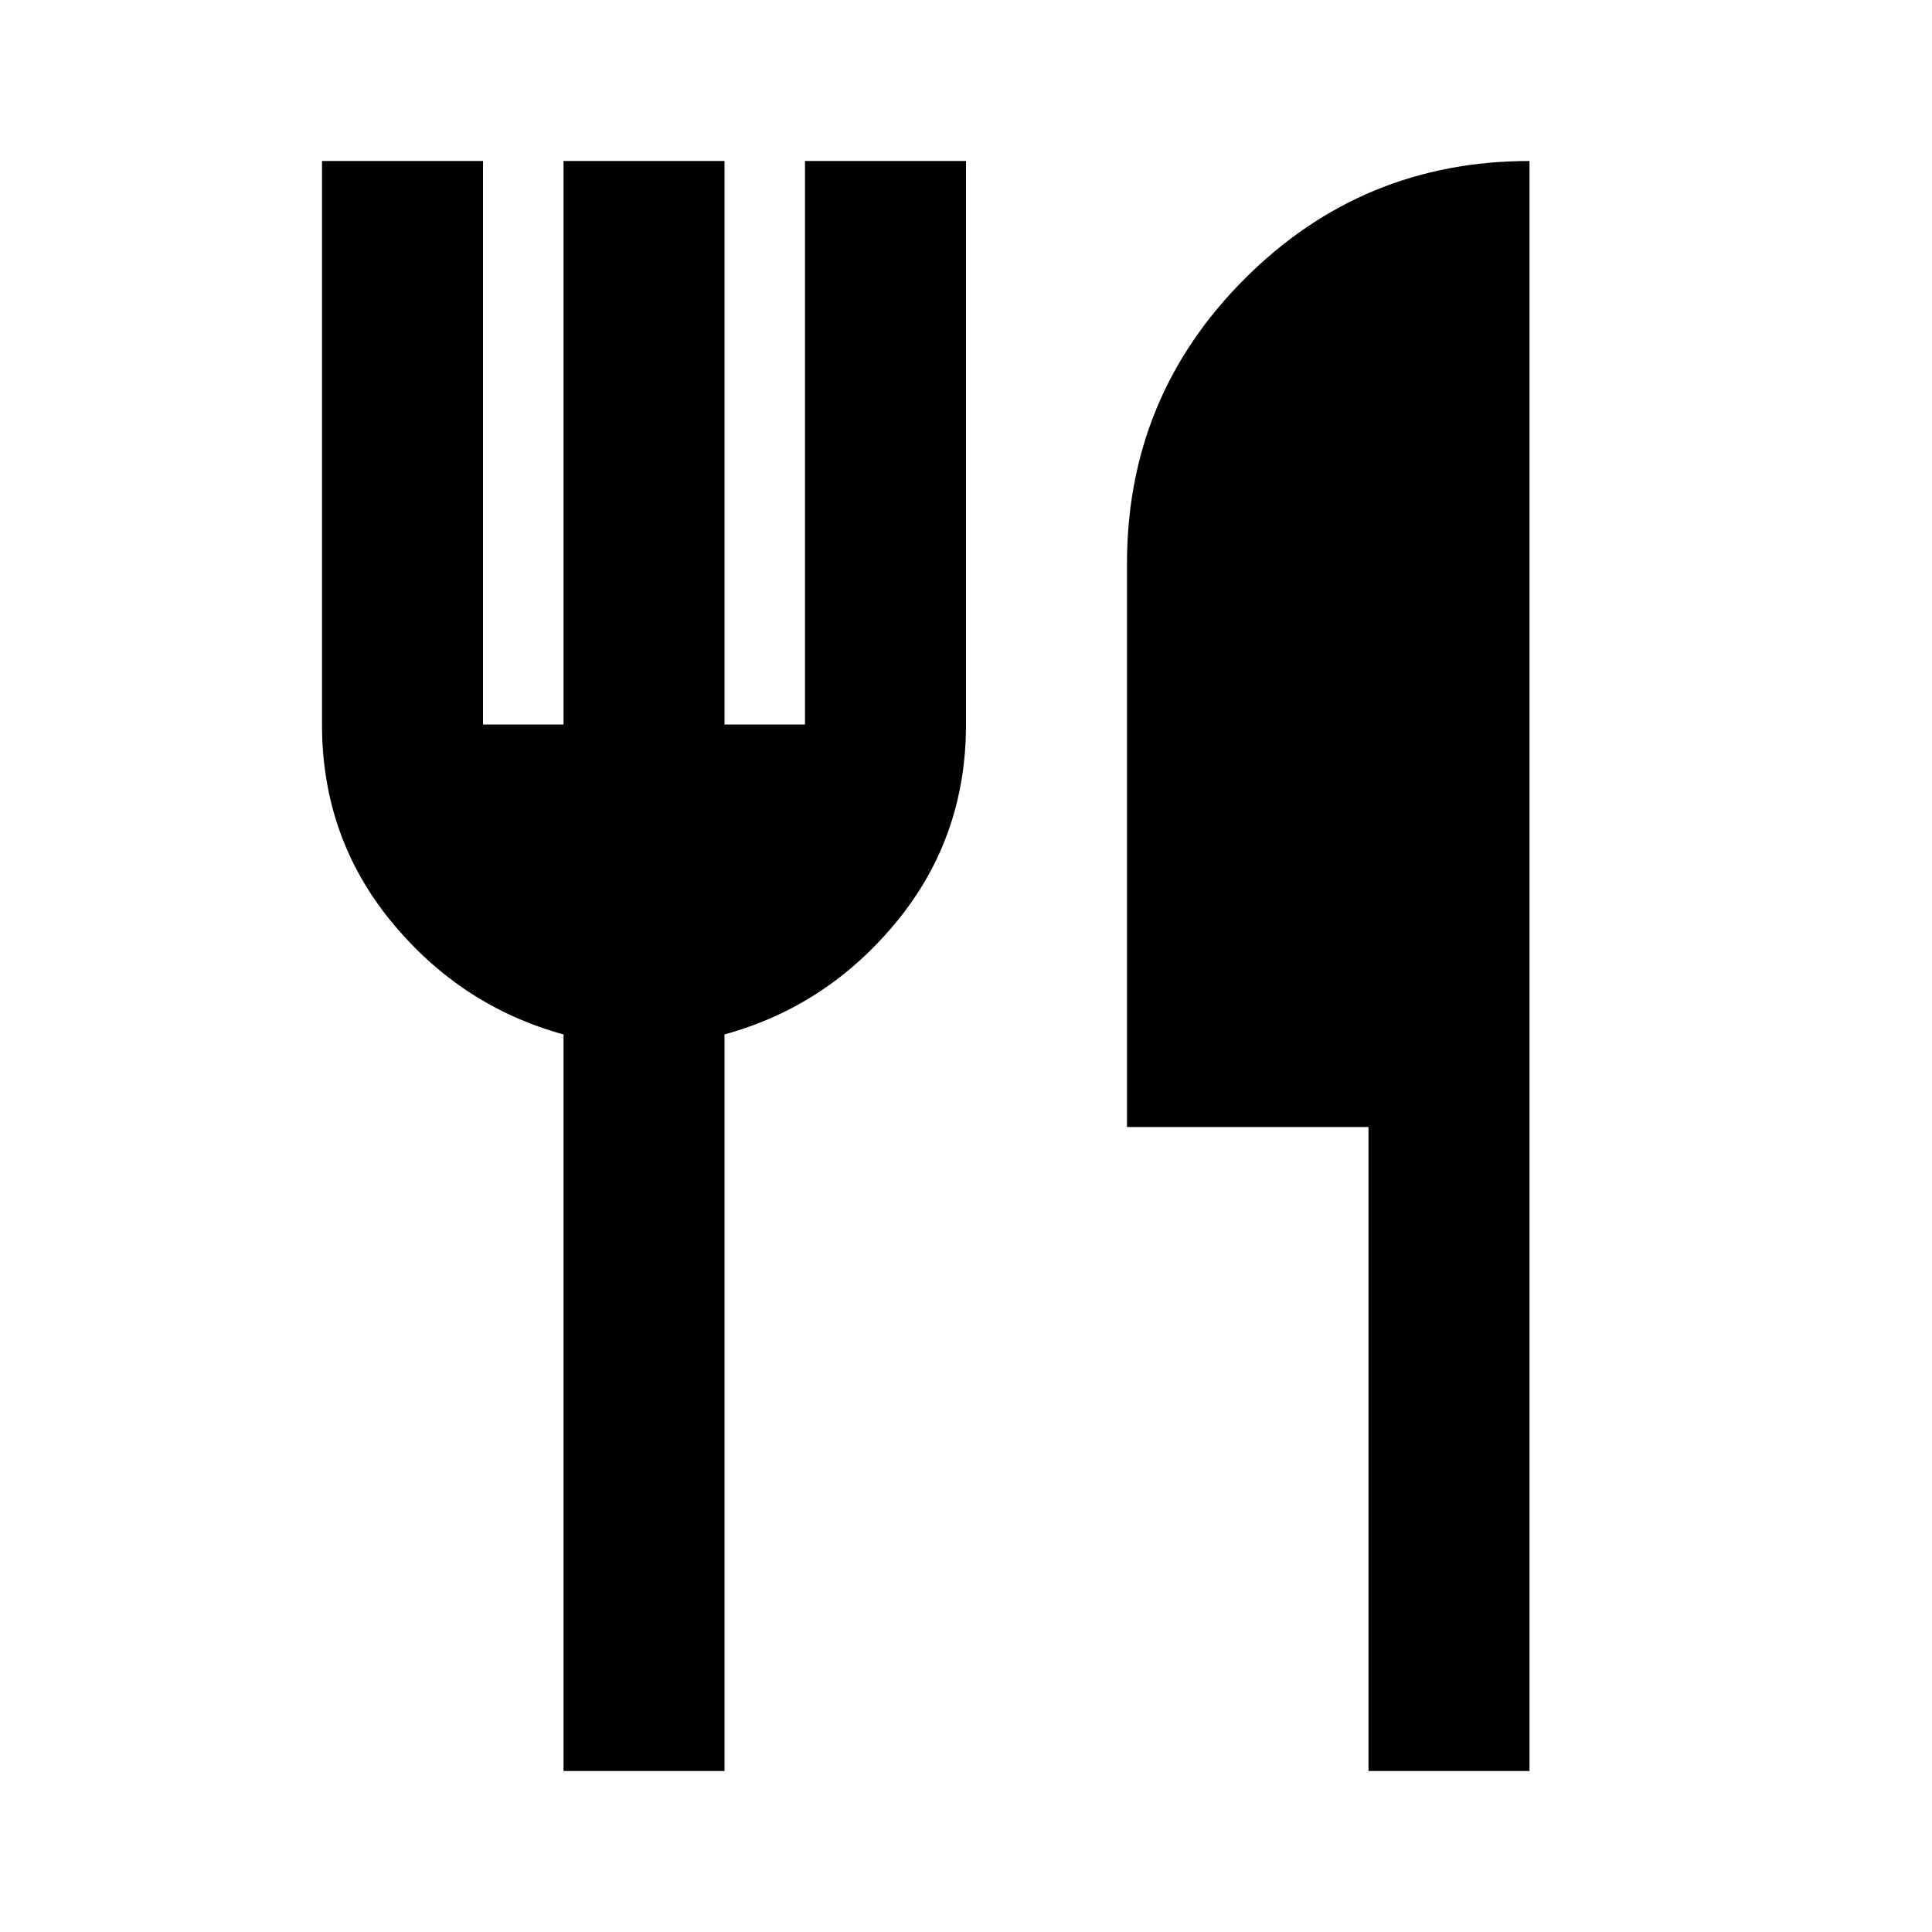
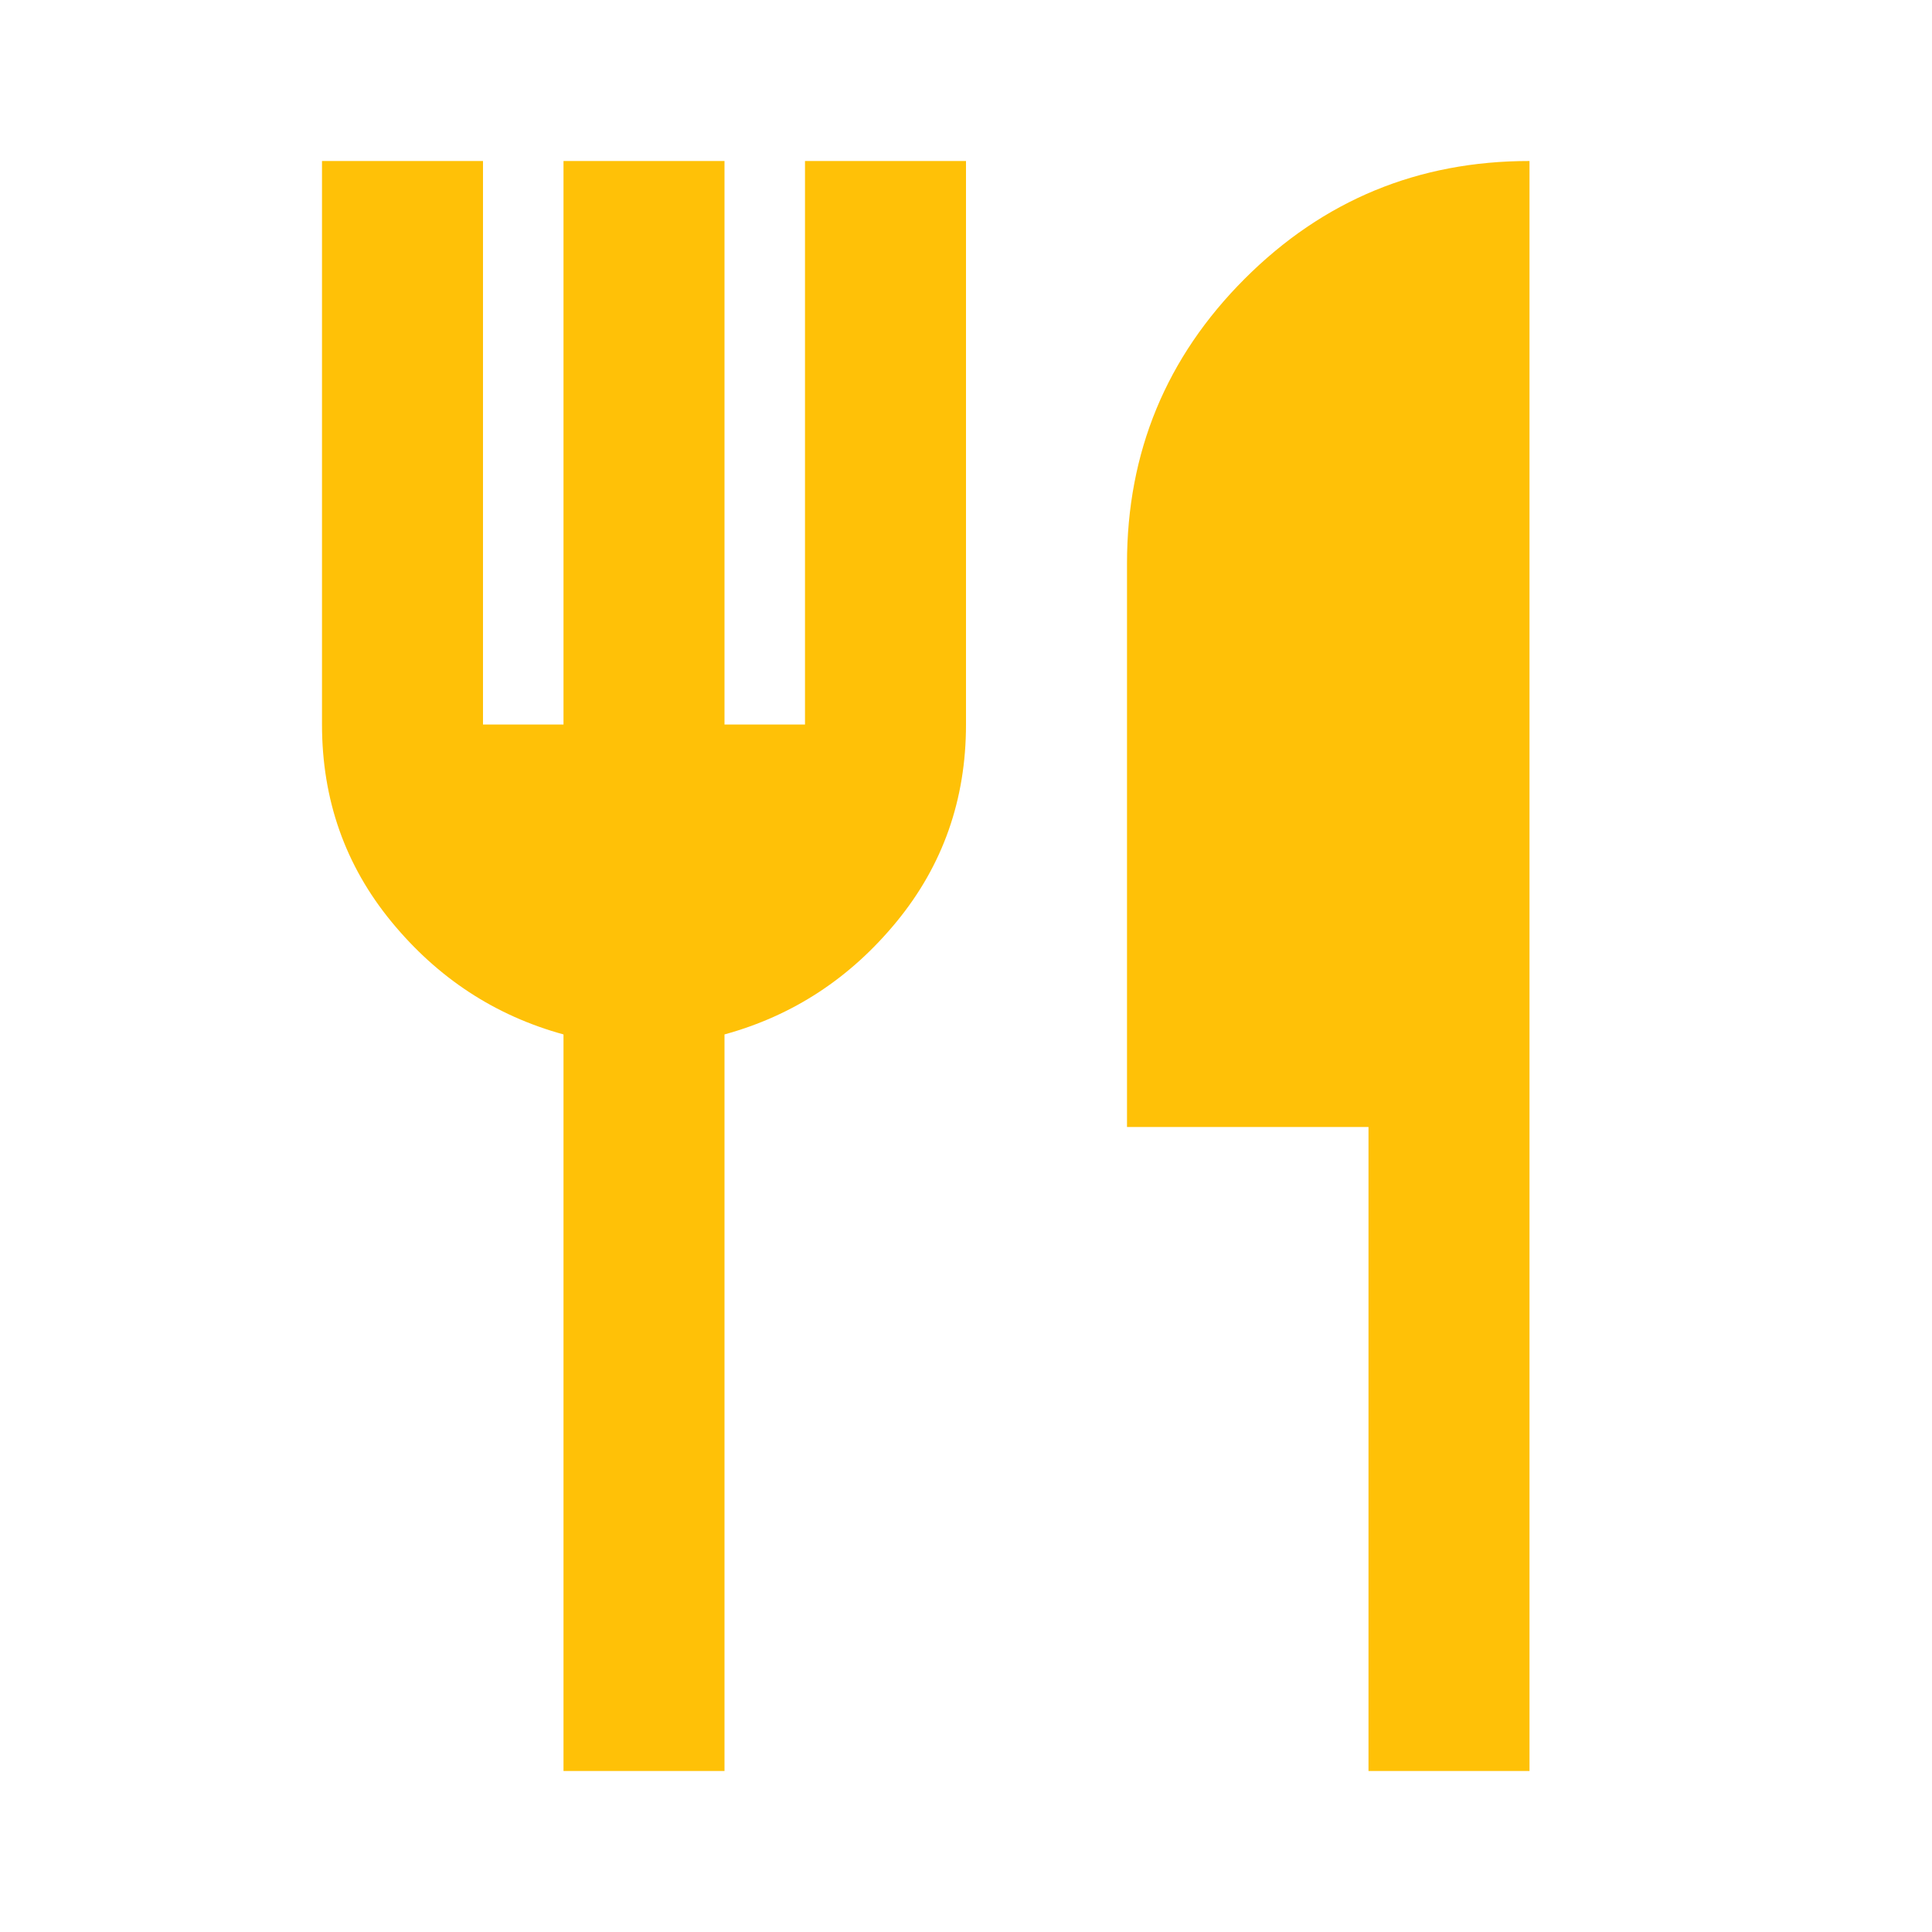
- <svg xmlns="http://www.w3.org/2000/svg" height="24" viewBox="0 -960 960 960" width="24">
+ <svg xmlns="http://www.w3.org/2000/svg" height="24" viewBox="0 -960 960 960" width="24" fill="#ffc107">
  <path d="M280-80v-366q-51-14-85.5-56T160-600v-280h80v280h40v-280h80v280h40v-280h80v280q0 56-34.5 98T360-446v366h-80Zm400 0v-320H560v-280q0-83 58.5-141.5T760-880v800h-80Z" />
</svg>
